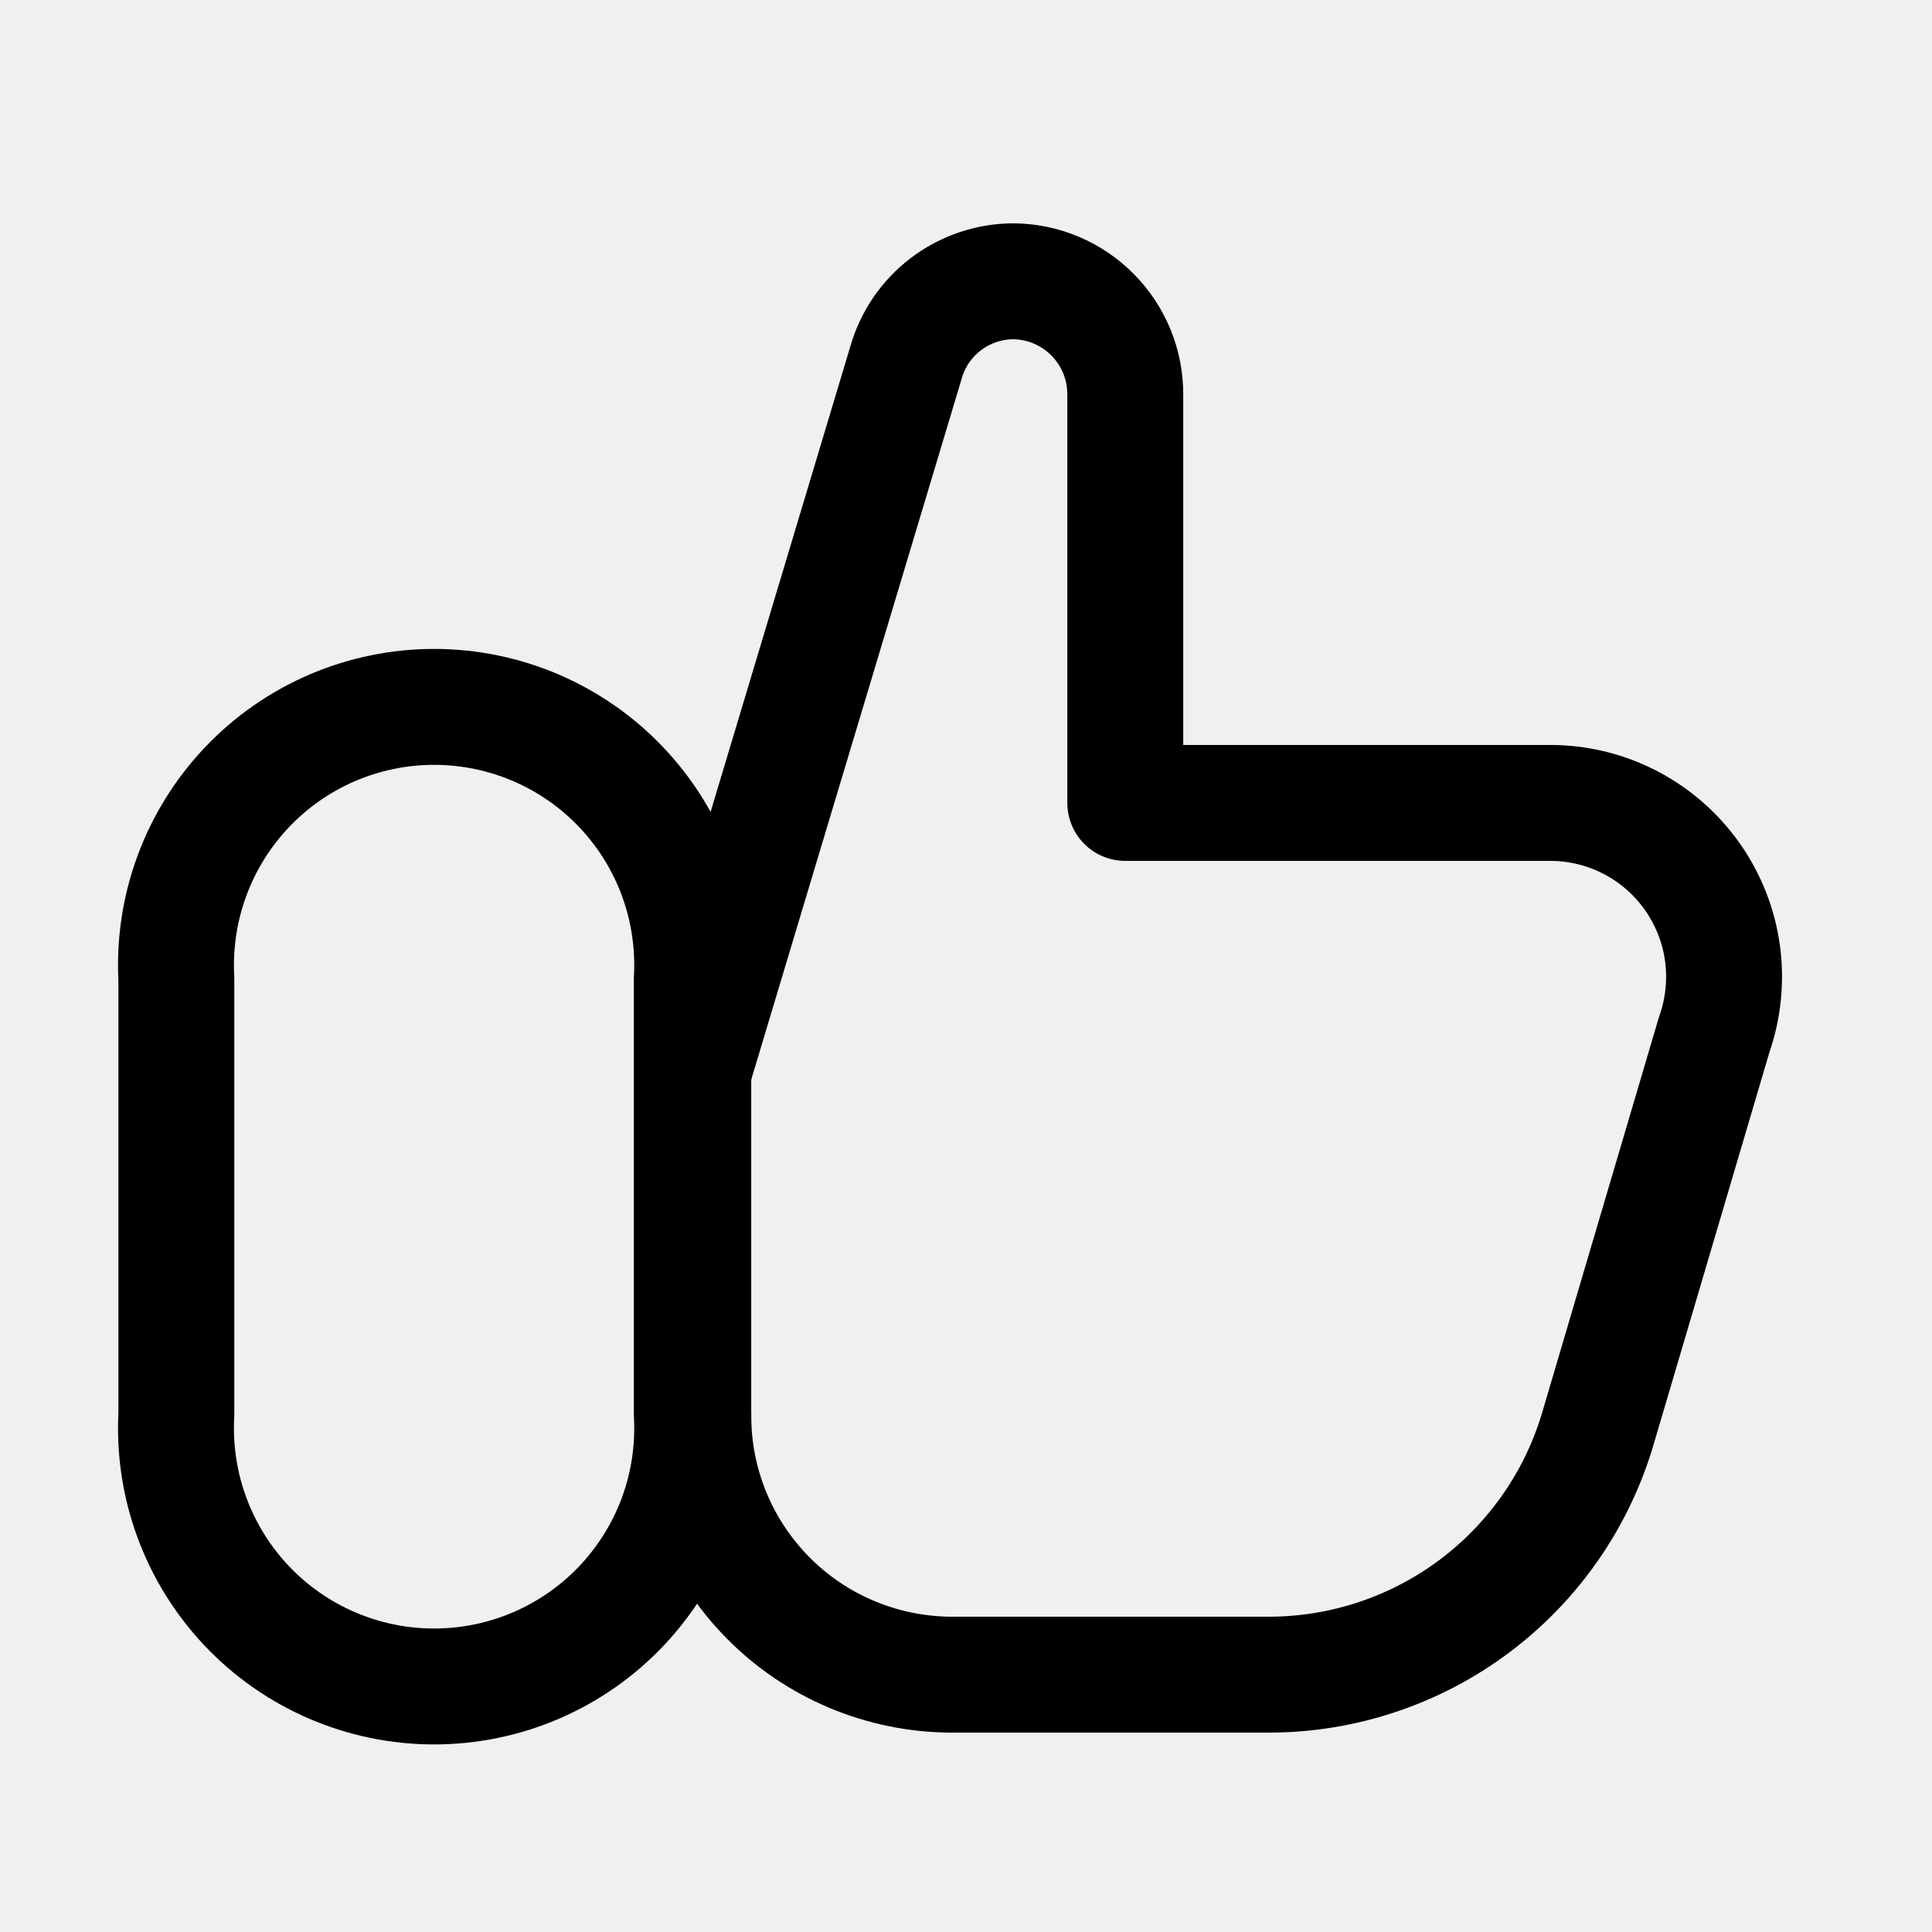
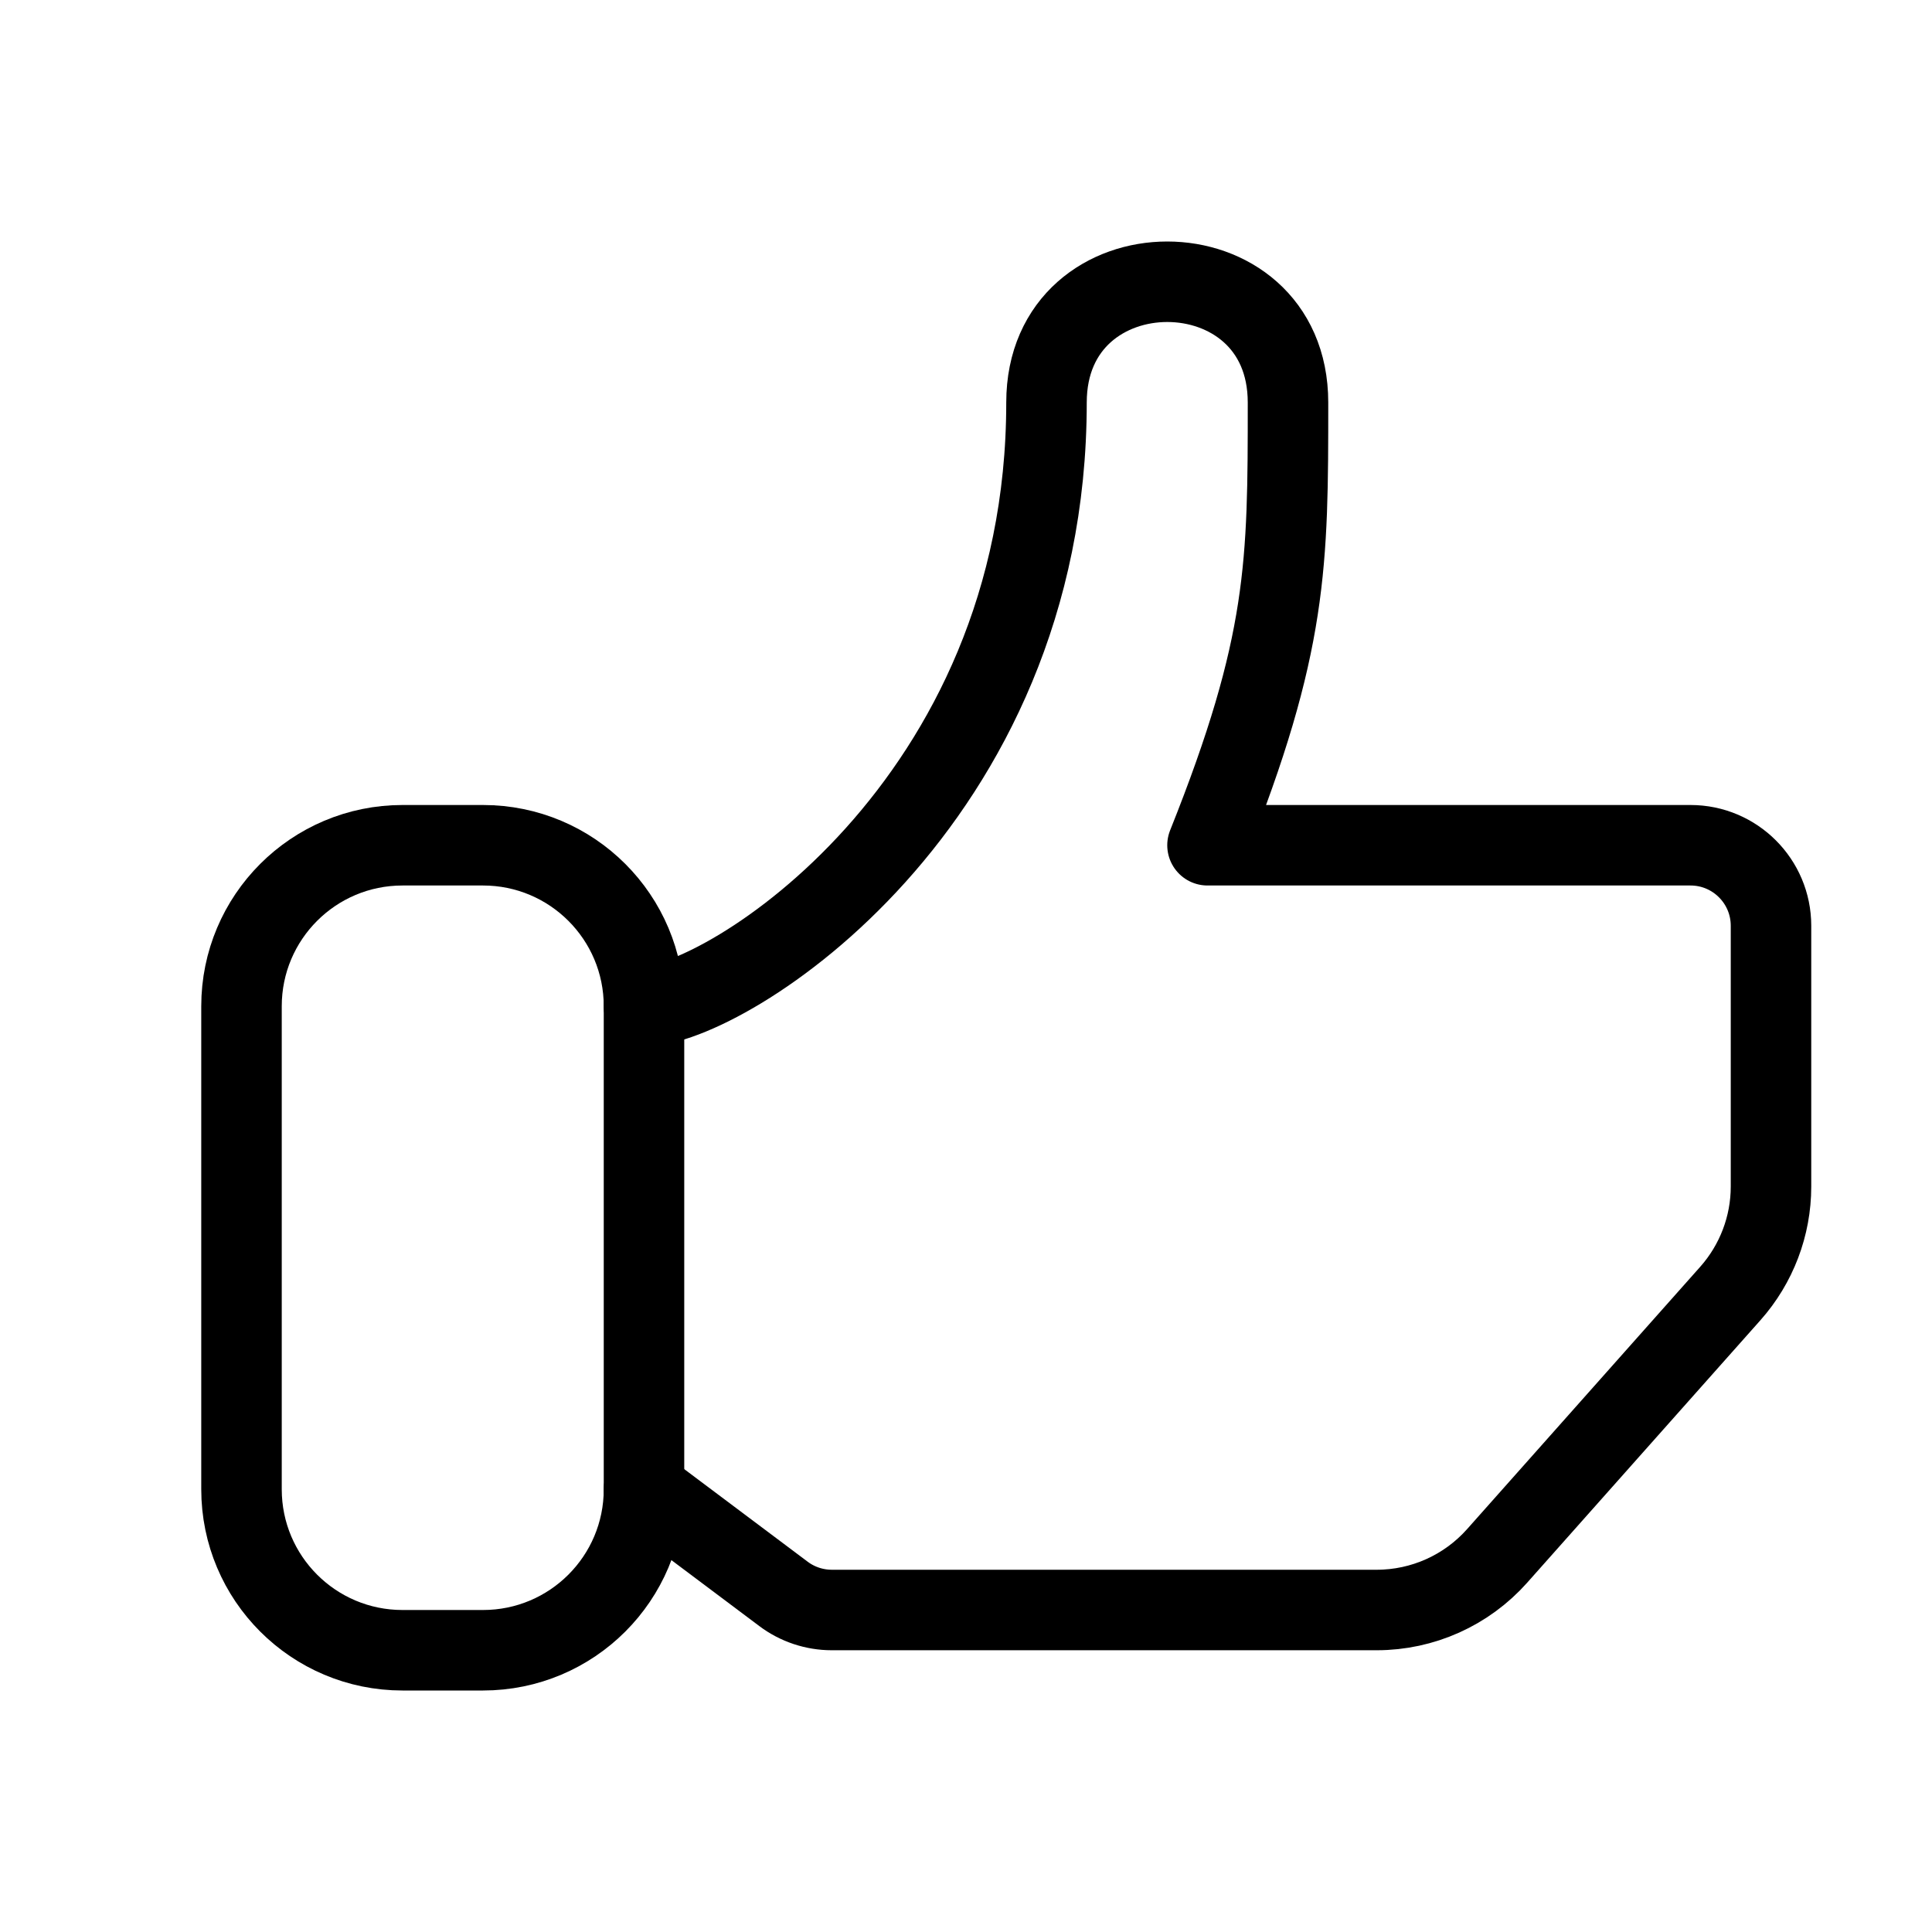
- <svg xmlns="http://www.w3.org/2000/svg" width="800px" height="800px" viewBox="0 0 25 25" fill="none">
-   <path d="M8.971 19.42V13.89" stroke="#000000" stroke-width="1.5" stroke-linecap="round" stroke-linejoin="round" />
-   <path d="M2.282 12.67C2.258 12.217 2.325 11.763 2.482 11.337C2.638 10.911 2.88 10.521 3.192 10.191C3.504 9.861 3.88 9.599 4.297 9.419C4.714 9.24 5.163 9.147 5.617 9.147C6.071 9.147 6.521 9.24 6.938 9.419C7.355 9.599 7.731 9.861 8.043 10.191C8.355 10.521 8.597 10.911 8.753 11.337C8.909 11.763 8.977 12.217 8.952 12.67V18.3C8.977 18.753 8.909 19.207 8.753 19.633C8.597 20.059 8.355 20.449 8.043 20.779C7.731 21.109 7.355 21.371 6.938 21.551C6.521 21.73 6.071 21.823 5.617 21.823C5.163 21.823 4.714 21.73 4.297 21.551C3.88 21.371 3.504 21.109 3.192 20.779C2.88 20.449 2.638 20.059 2.482 19.633C2.325 19.207 2.258 18.753 2.282 18.3V12.67Z" stroke="#000000" stroke-width="1.5" stroke-linecap="round" stroke-linejoin="round" />
-   <path d="M8.971 18.3C8.968 18.74 9.052 19.176 9.218 19.584C9.384 19.991 9.629 20.362 9.938 20.675C10.247 20.988 10.615 21.237 11.02 21.407C11.426 21.578 11.861 21.667 12.301 21.67H16.421C17.381 21.669 18.316 21.357 19.084 20.78C19.852 20.203 20.413 19.392 20.681 18.47L22.181 13.39C22.3 13.052 22.337 12.691 22.289 12.336C22.241 11.981 22.108 11.643 21.903 11.35C21.697 11.056 21.425 10.816 21.108 10.649C20.791 10.482 20.439 10.393 20.081 10.39H14.561V5.11C14.562 4.918 14.526 4.728 14.454 4.551C14.381 4.373 14.275 4.211 14.14 4.075C14.006 3.938 13.845 3.83 13.669 3.755C13.492 3.68 13.303 3.641 13.111 3.64V3.64C12.795 3.641 12.489 3.746 12.238 3.937C11.987 4.128 11.806 4.396 11.721 4.7L8.971 13.86" stroke="#000000" stroke-width="1.5" stroke-linecap="round" stroke-linejoin="round" />
+ <svg xmlns="http://www.w3.org/2000/svg" width="800px" height="800px" viewBox="0 0 24 24" fill="none">
+   <g clip-path="url(#clip0_15_121)">
+     <rect width="24" height="24" fill="white" />
+     <path d="M3 12.5C3 11.395 3.895 10.5 5 10.5H6C7.105 10.5 8 11.395 8 12.5V18.5C8 19.605 7.105 20.5 6 20.5H5C3.895 20.5 3 19.605 3 18.5V12.5Z" stroke="#000000" stroke-linecap="round" stroke-linejoin="round" />
+     <path d="M8 12.5C9 12.5 13 10 13 5C13 3 16 3 16 5C16 7 16 8 15 10.5H21C21.552 10.5 22 10.948 22 11.5V14.74C22 15.229 21.82 15.702 21.495 16.068L18.597 19.329C18.217 19.756 17.673 20 17.102 20H10.333C10.117 20 9.906 19.93 9.733 19.8L8 18.5" stroke="#000000" stroke-linecap="round" stroke-linejoin="round" />
+   </g>
+   <defs>
+     <clipPath id="clip0_15_121">
+       <rect width="24" height="24" fill="white" />
+     </clipPath>
+   </defs>
</svg>
